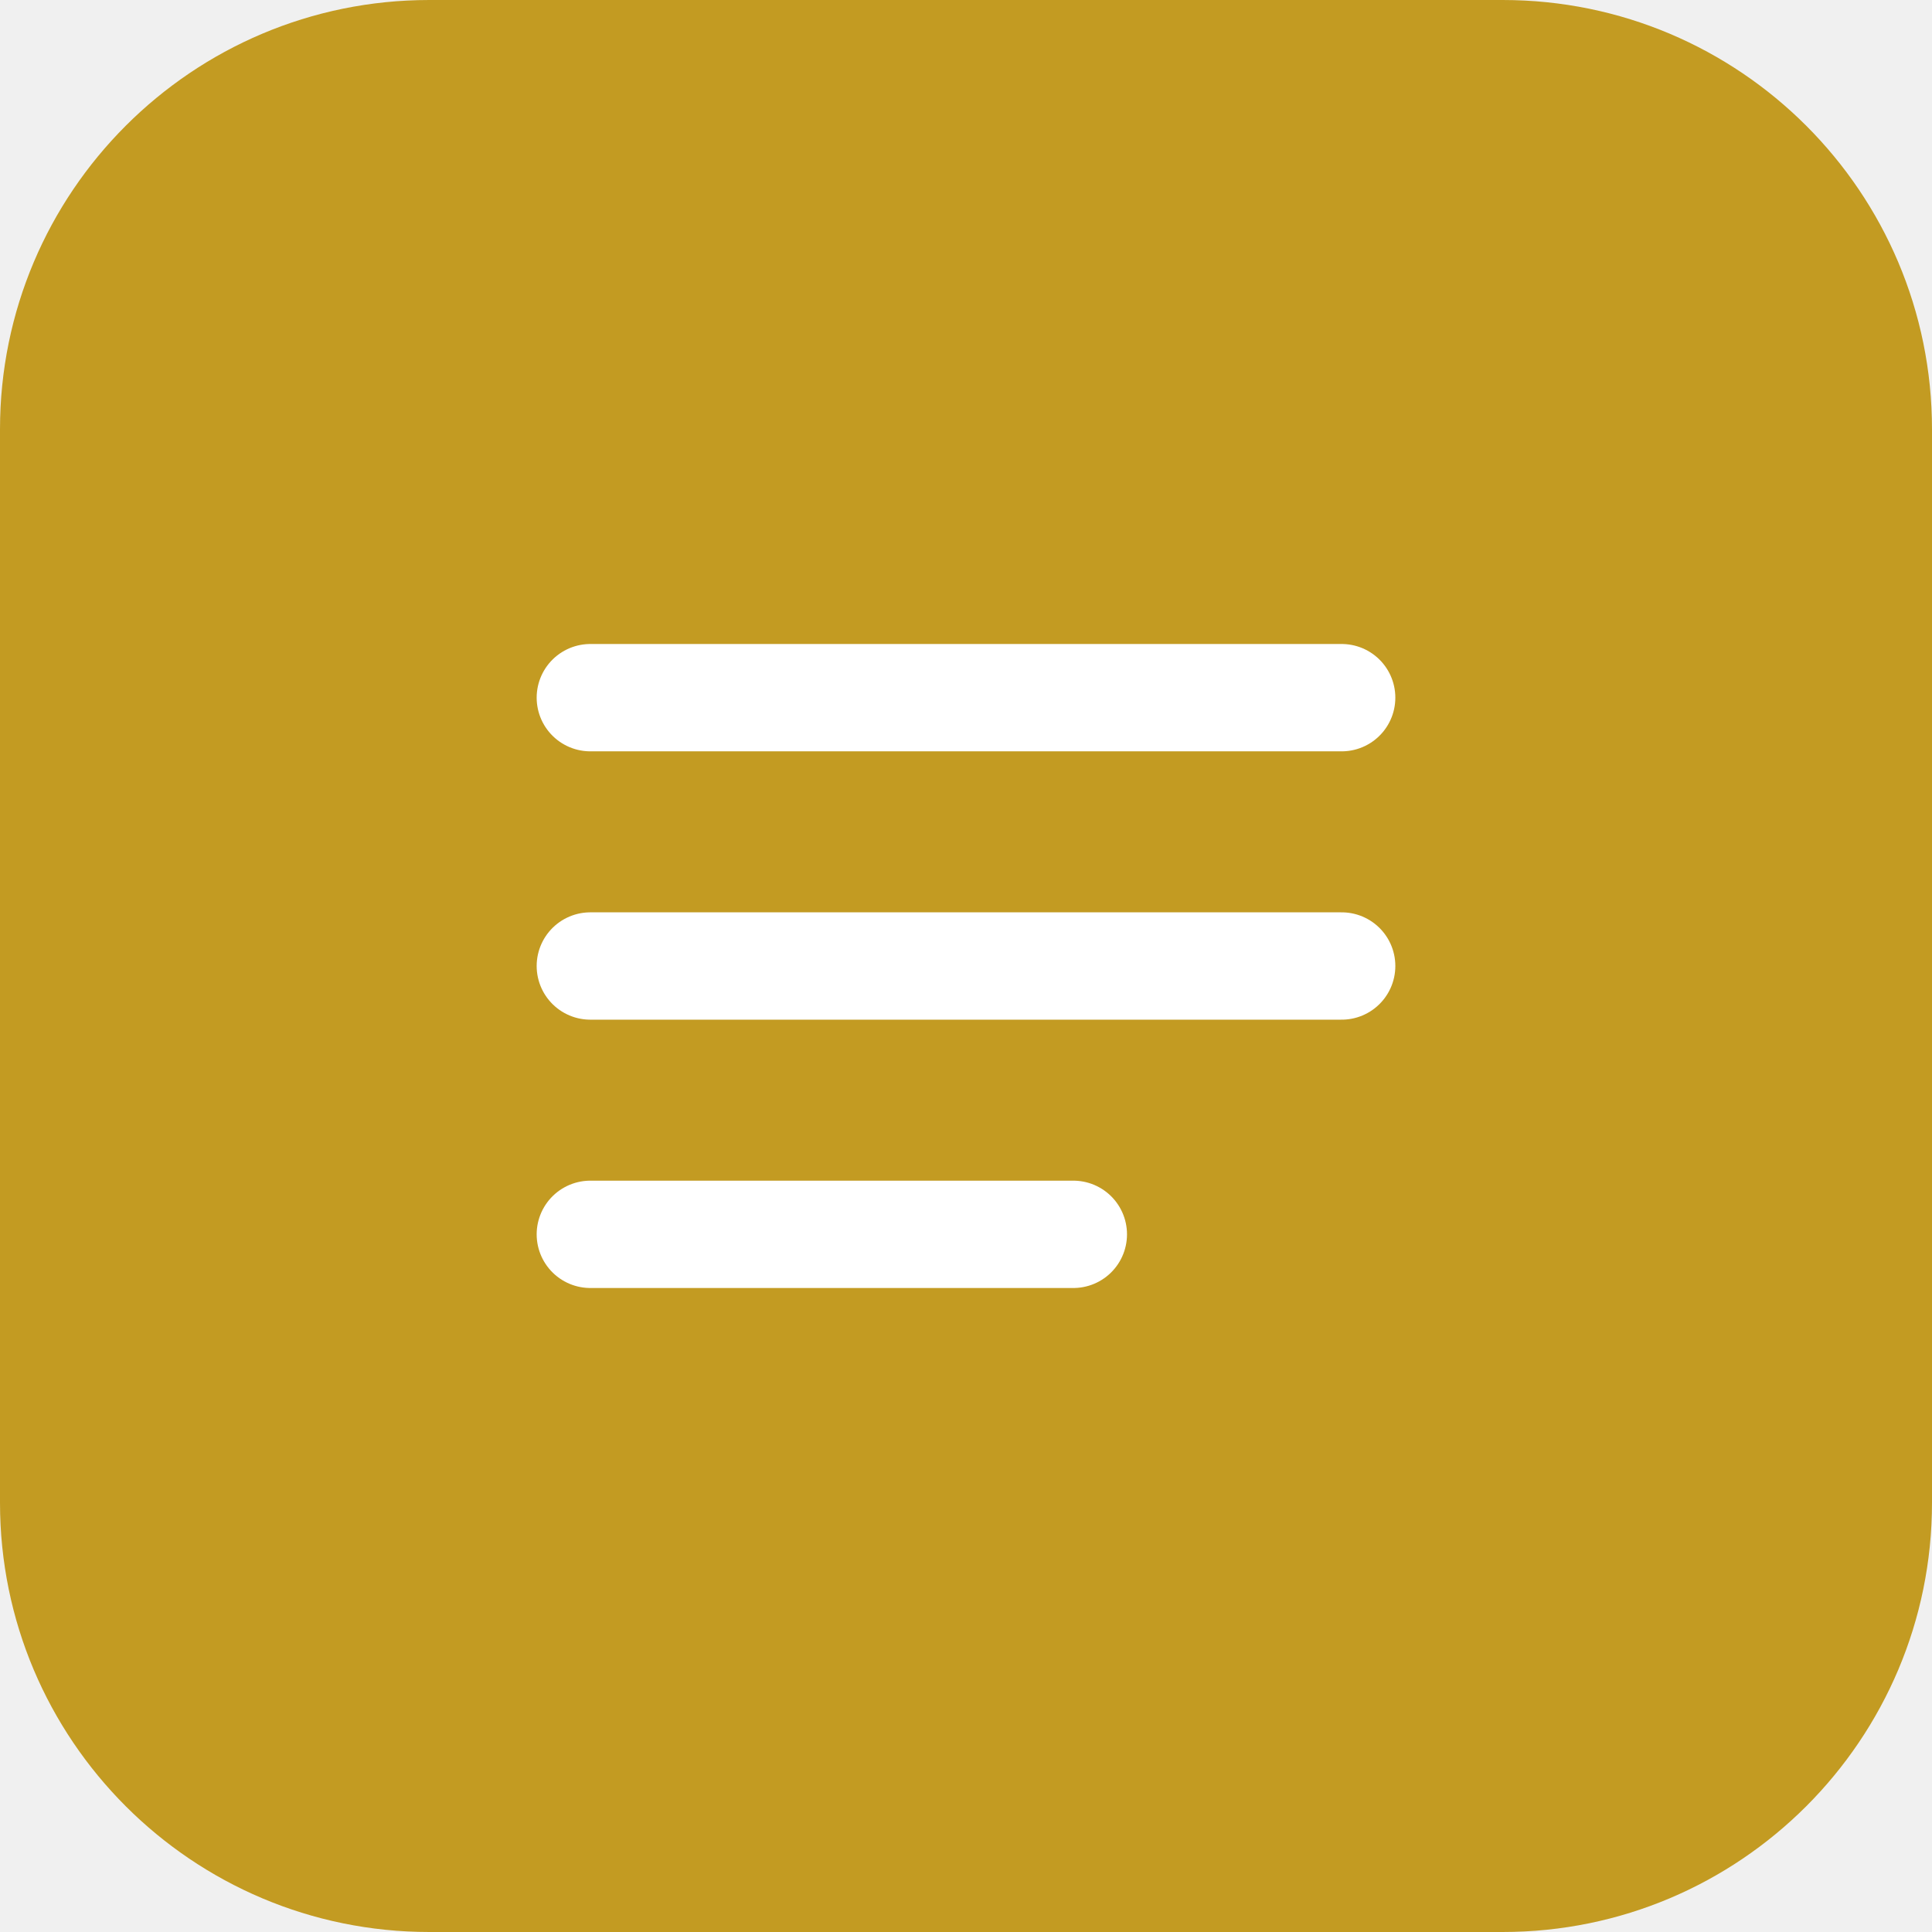
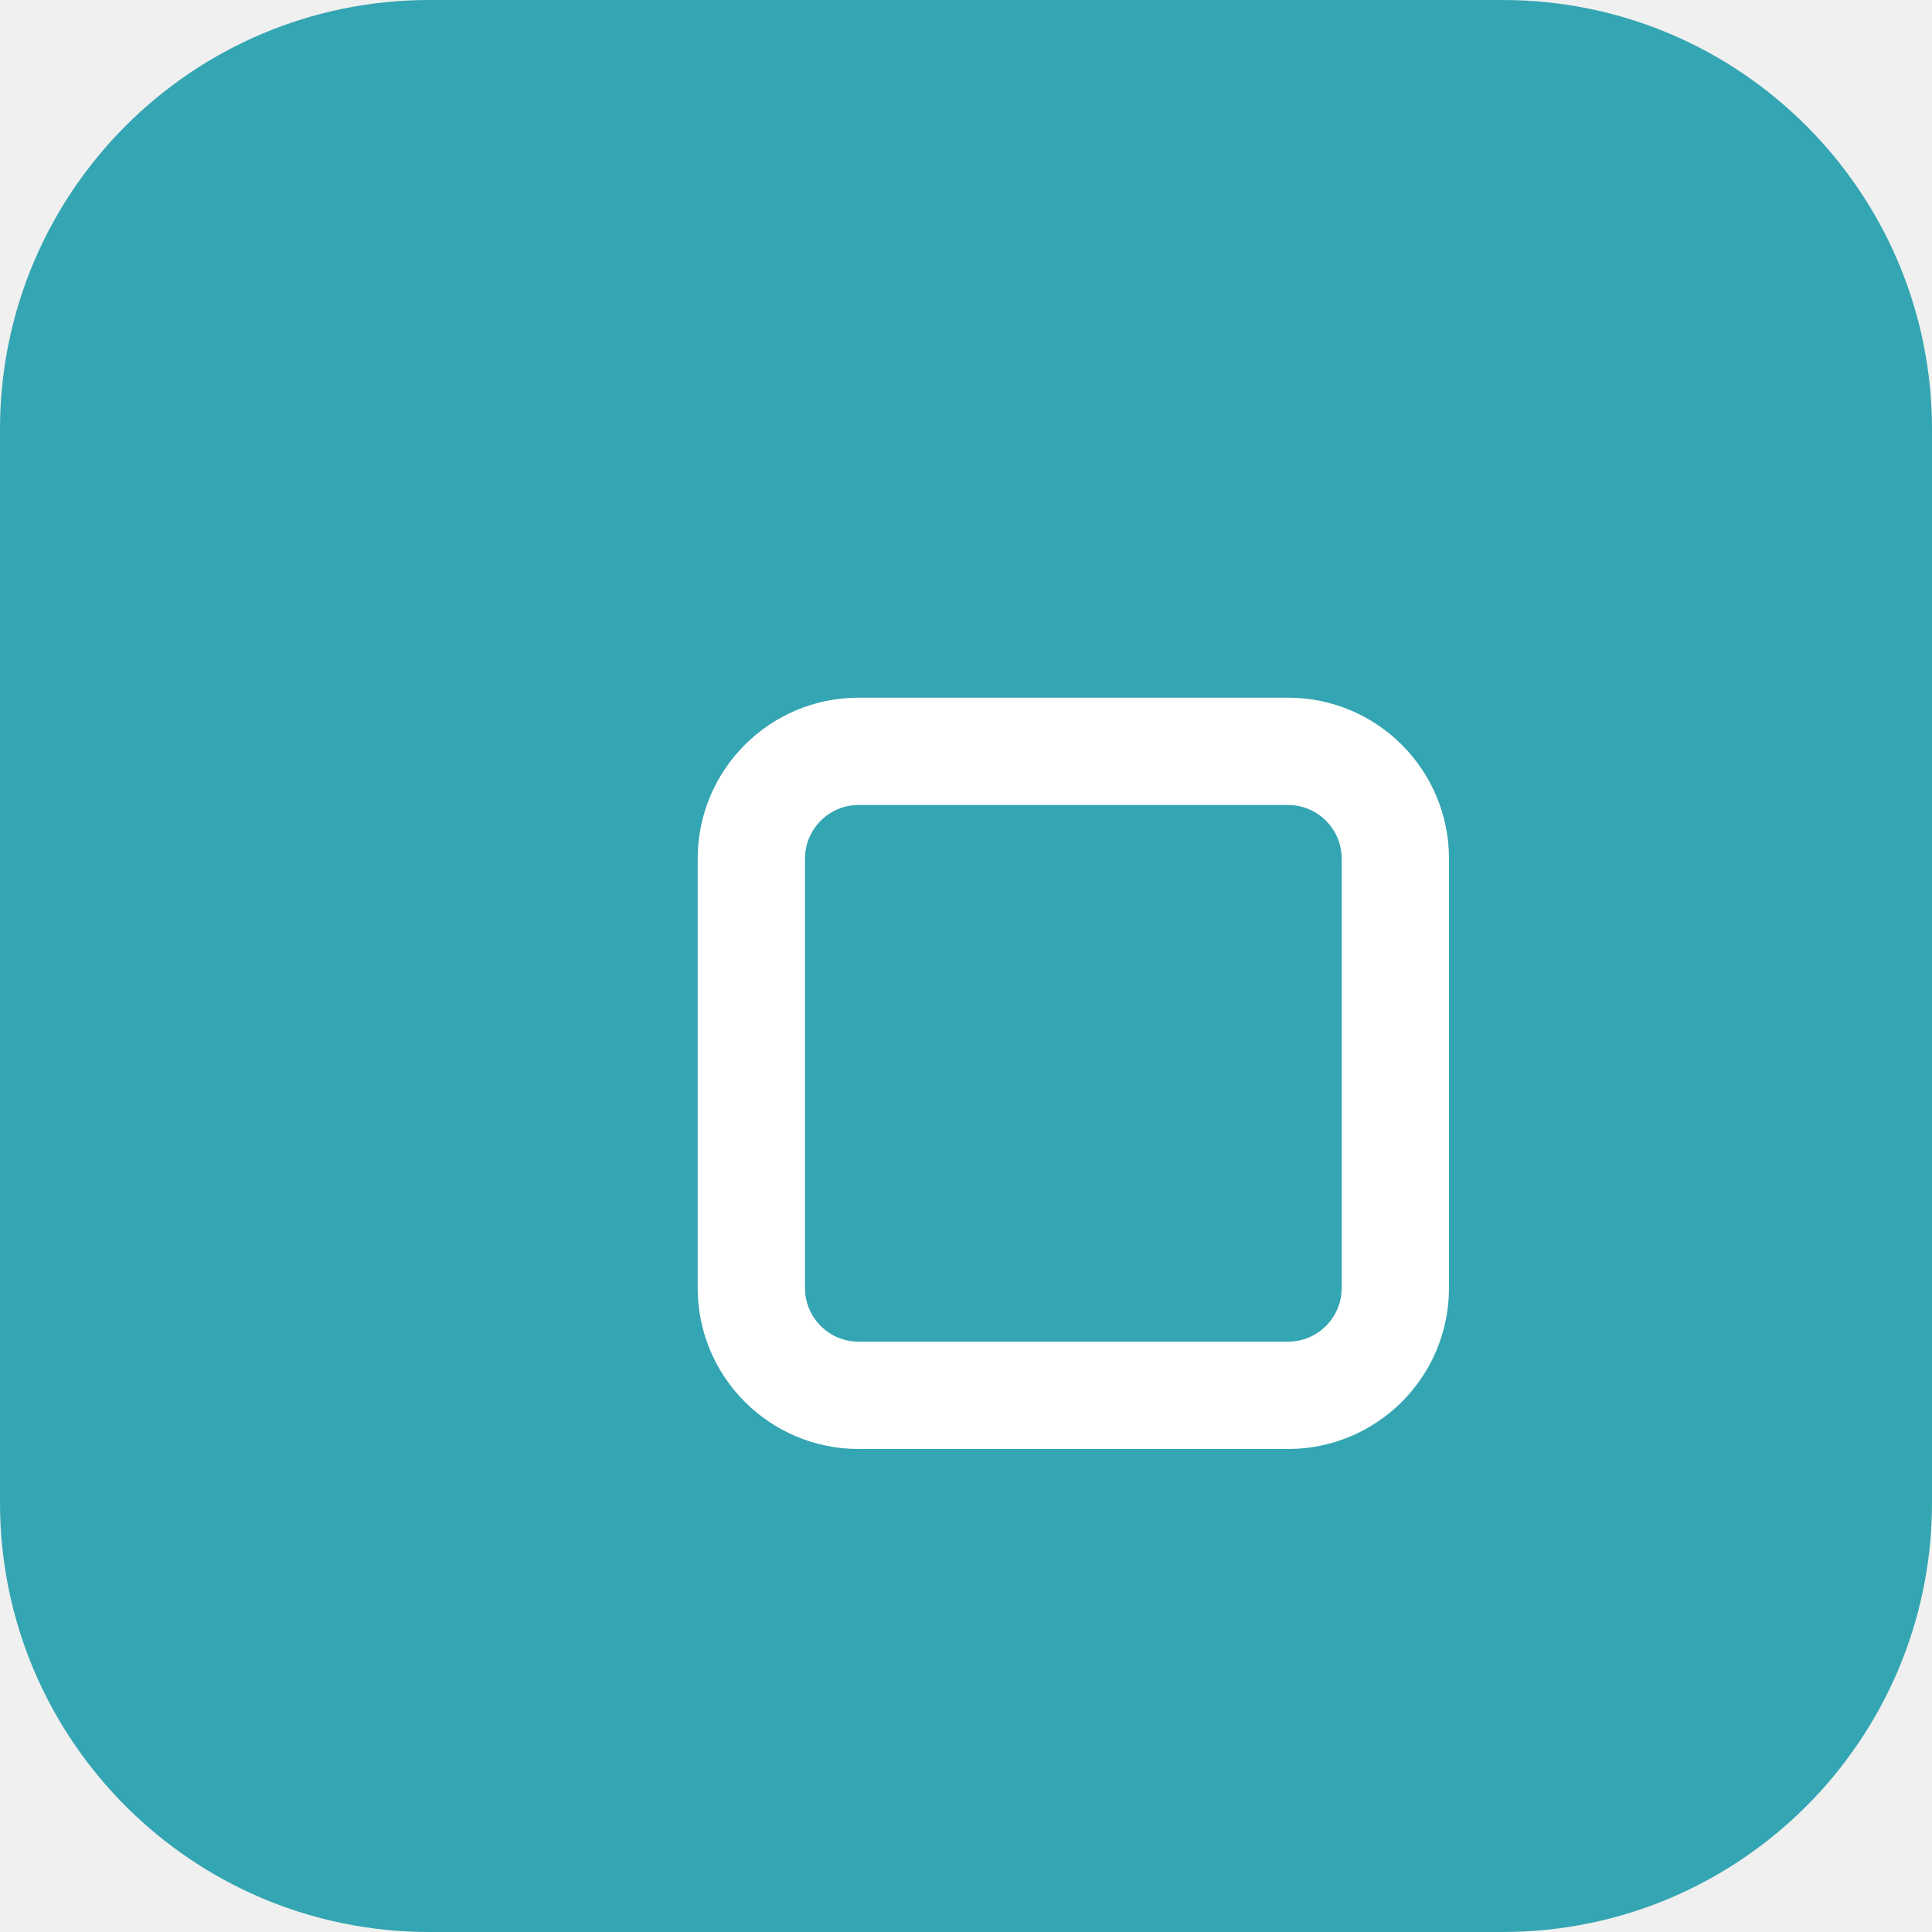
- <svg xmlns="http://www.w3.org/2000/svg" viewBox="0 0 36 36" role="img" aria-label="issues triage plugin logo">
-   <rect x="0" y="0" width="36" height="36" rx="8" fill="hsl(45 70% 45%)" />
+ <svg xmlns="http://www.w3.org/2000/svg" viewBox="0 0 36 36" role="img" aria-label="issues-triage plugin logo">
+   <rect x="0" y="0" width="36" height="36" rx="8" fill="hsl(186 55% 45%)" />
  <g transform="translate(8 8)" stroke="#fff" stroke-width="2" fill="none" stroke-linecap="round" stroke-linejoin="round">
-     <path d="M3 5h14M3 10h14M3 15h9" />
+     <rect x="6" y="6" width="12" height="12" rx="2" />
  </g>
</svg>
